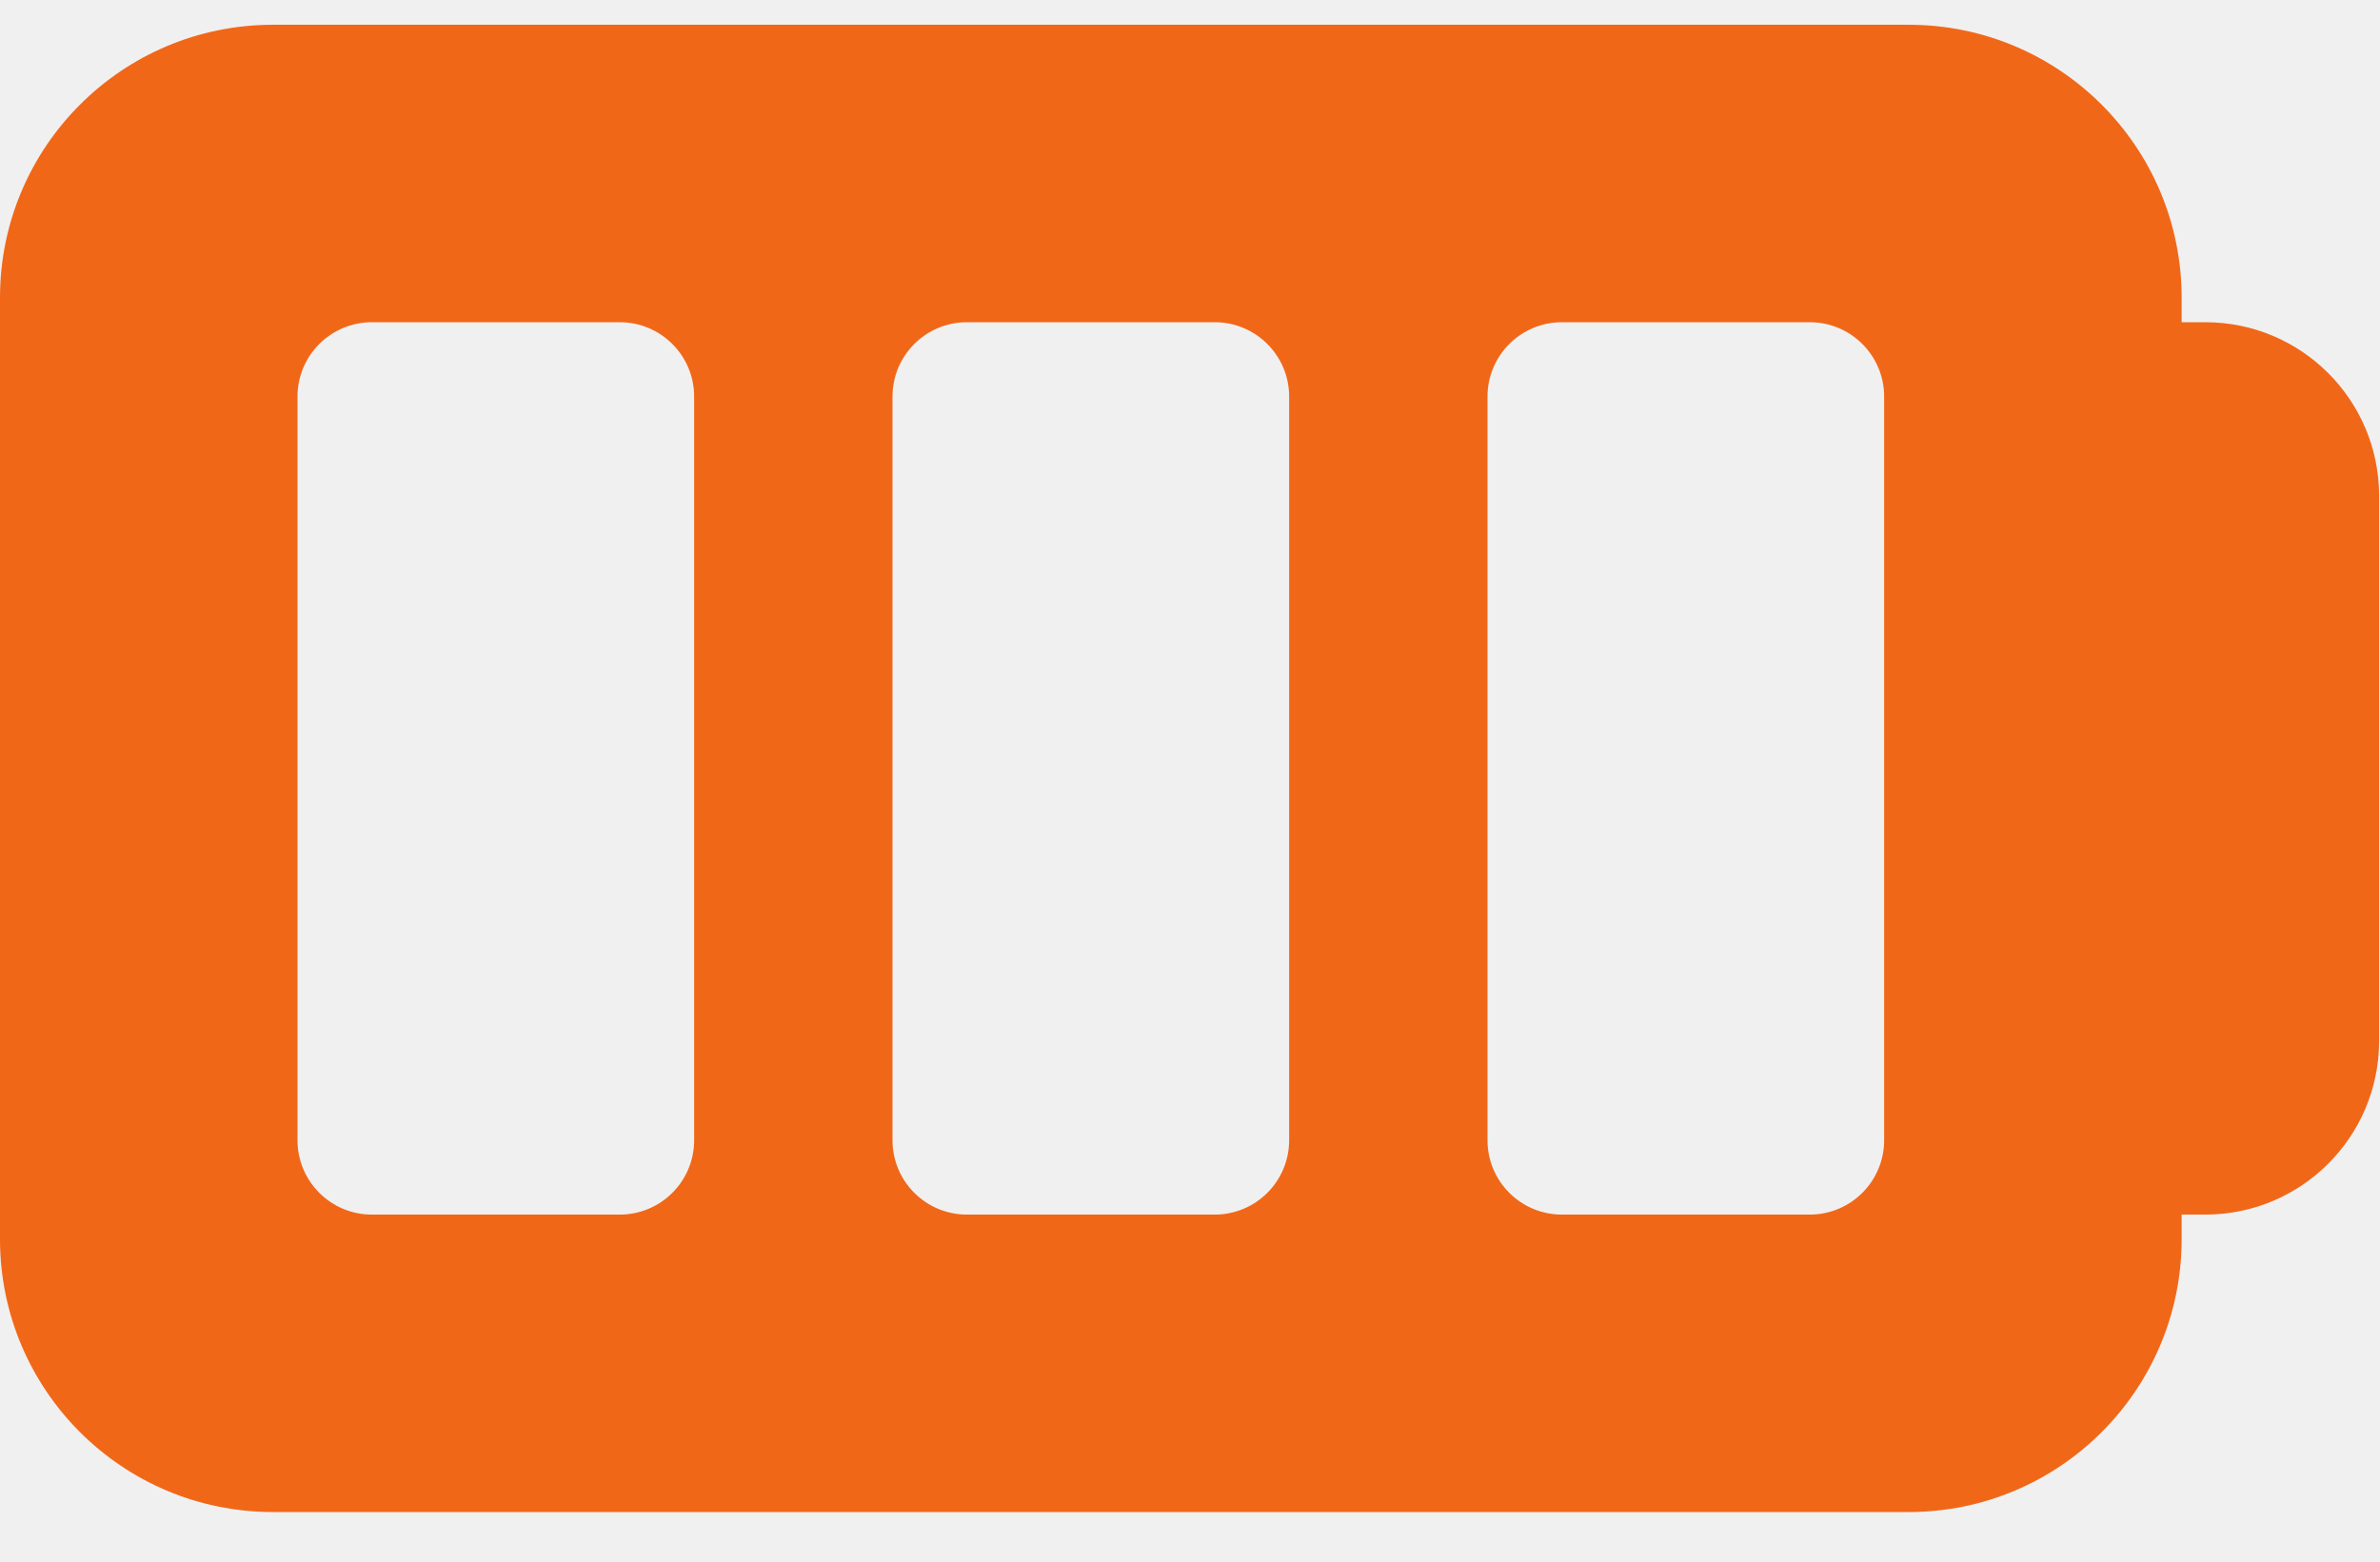
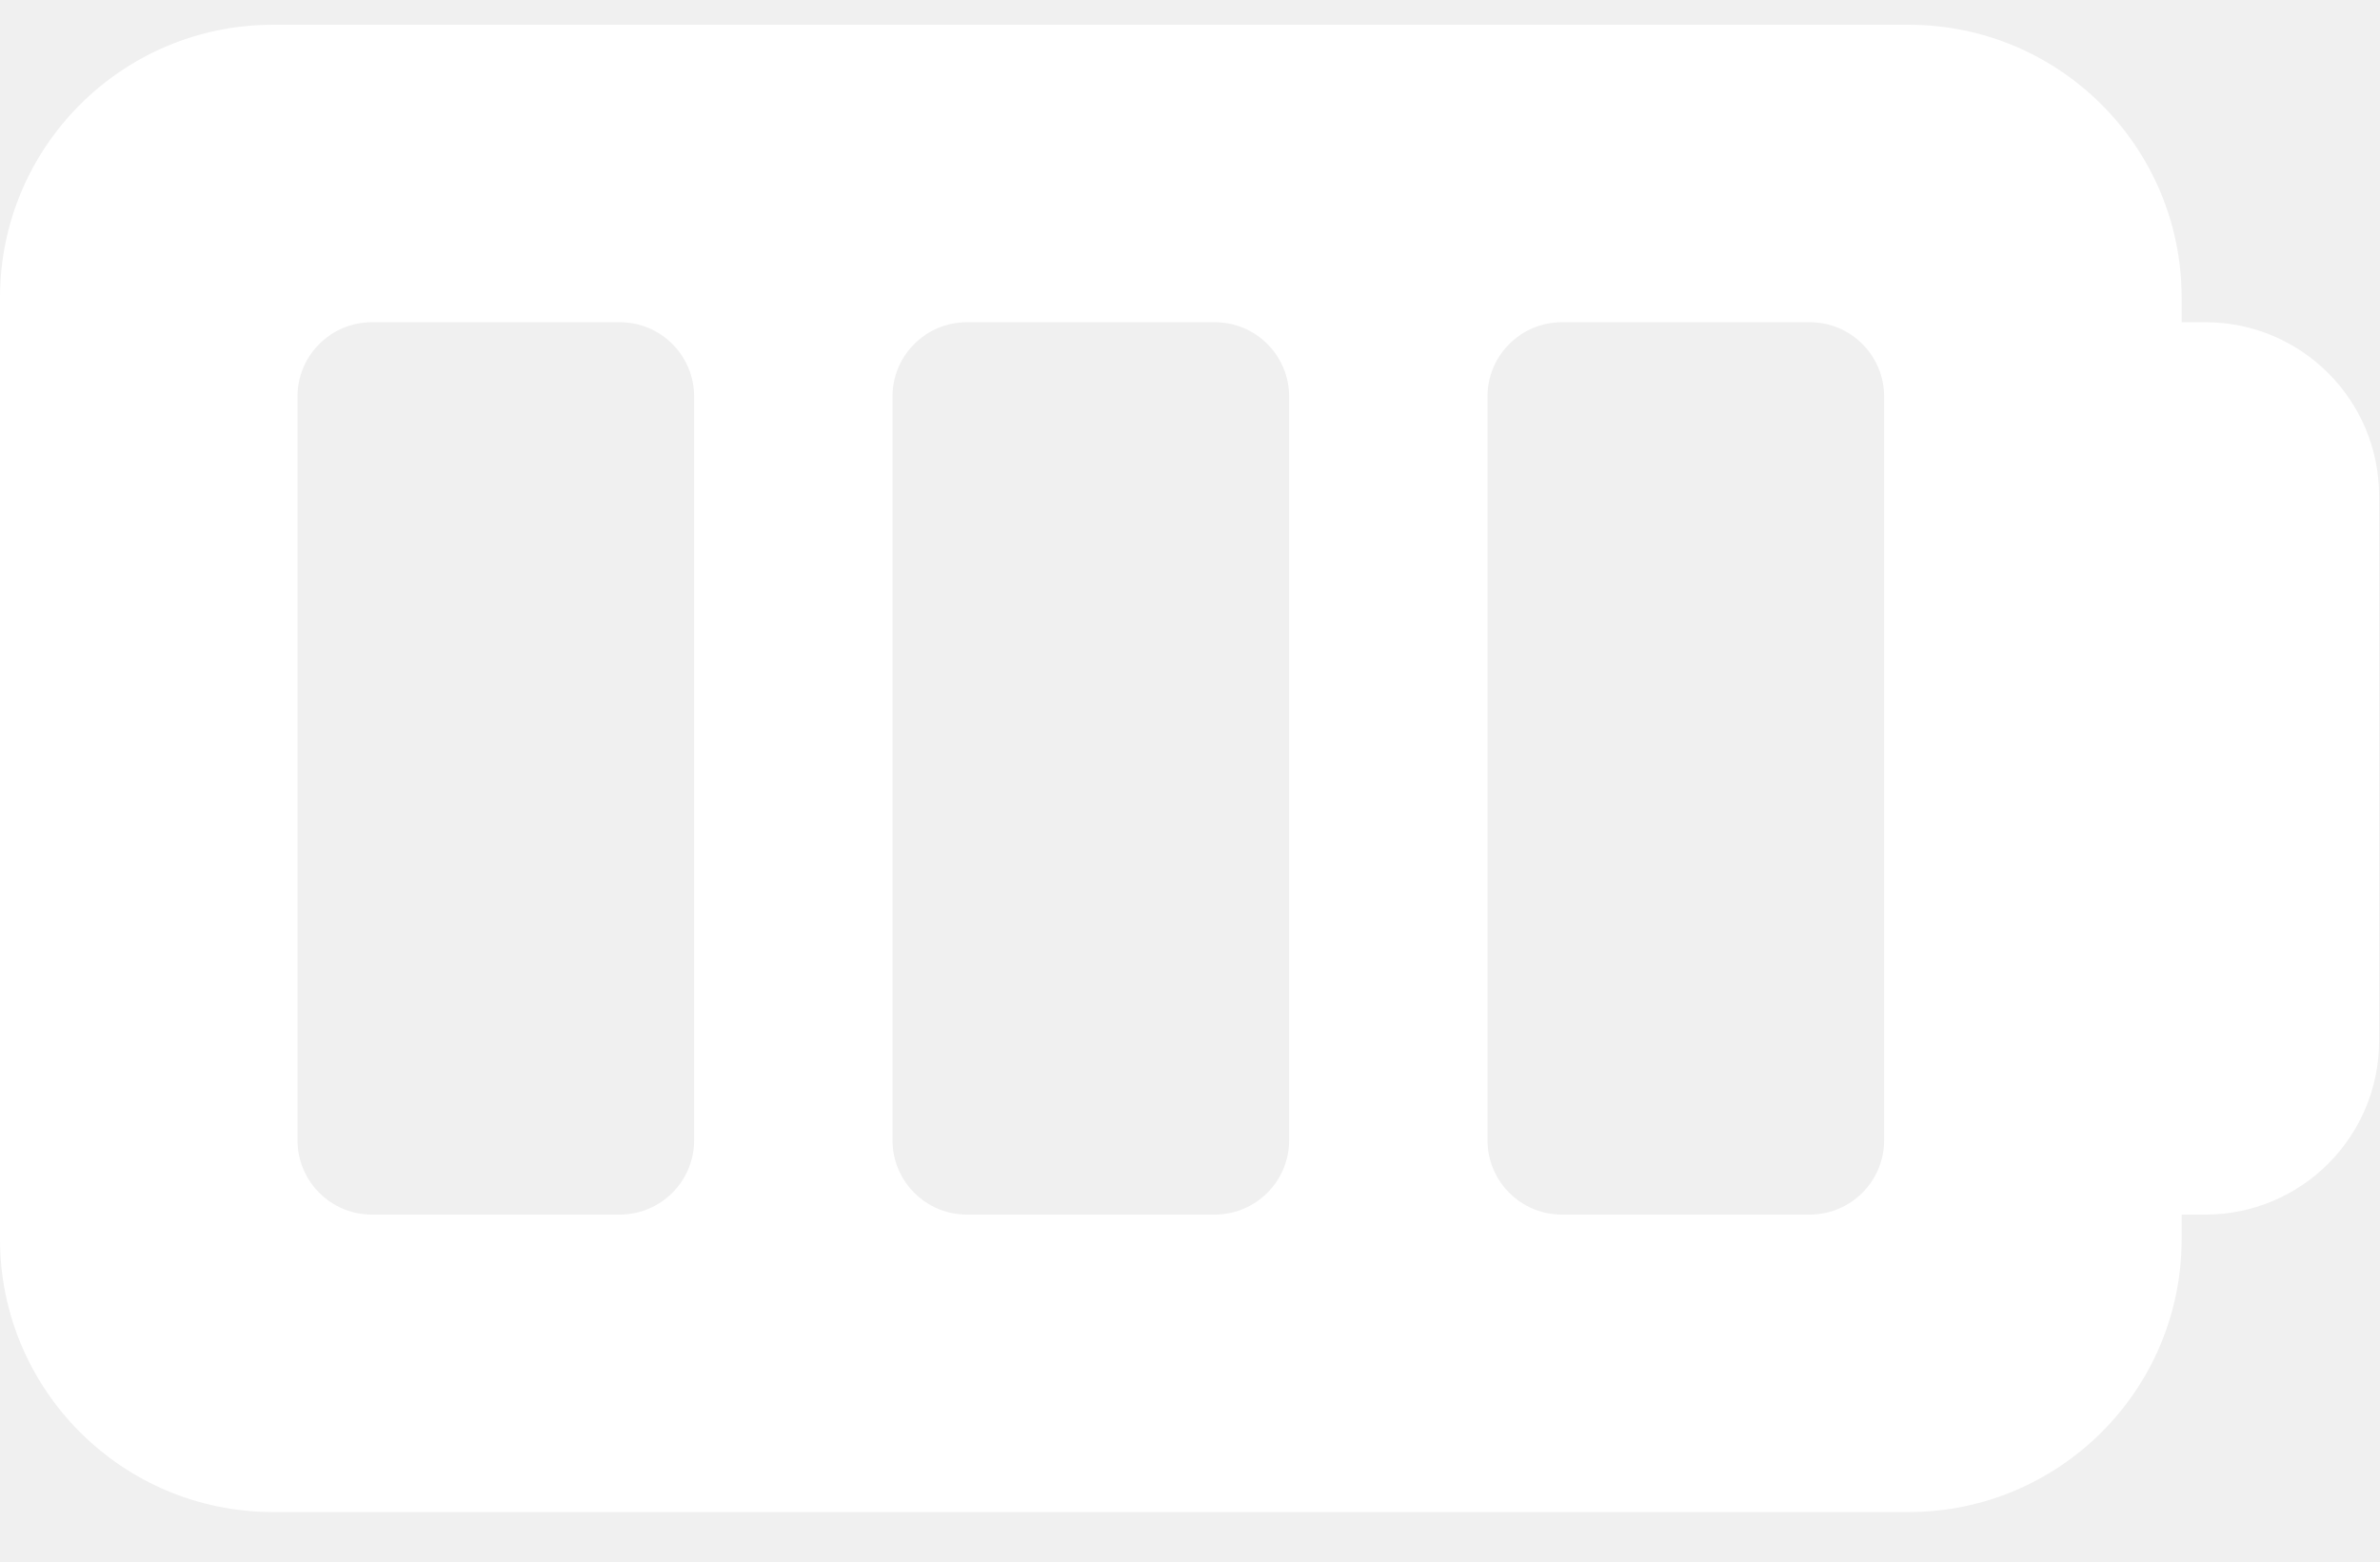
<svg xmlns="http://www.w3.org/2000/svg" width="32" height="21">
-   <path d="M29.655 4.333h-.322V4A3.67 3.67 0 0025.667.333h-22A3.67 3.67 0 000 4v12.667a3.67 3.67 0 003.667 3.666h22a3.67 3.67 0 003.666-3.666v-.334h.322A2.336 2.336 0 0031.988 14V6.667a2.336 2.336 0 00-2.333-2.334zm-20.322 11a1 1 0 01-1 1H5a1 1 0 01-1-1v-10a1 1 0 011-1h3.333a1 1 0 011 1v10zm8 0a1 1 0 01-1 1H13a1 1 0 01-1-1v-10a1 1 0 011-1h3.333a1 1 0 011 1v10zm8 0a1 1 0 01-1 1H21a1 1 0 01-1-1v-10a1 1 0 011-1h3.333a1 1 0 011 1v10z" fill="#f16718" fill-rule="nonzero" />
+   <path d="M29.655 4.333h-.322V4A3.67 3.67 0 0025.667.333h-22A3.67 3.67 0 000 4v12.667a3.67 3.67 0 003.667 3.666h22a3.67 3.67 0 003.666-3.666v-.334h.322A2.336 2.336 0 0031.988 14V6.667a2.336 2.336 0 00-2.333-2.334zm-20.322 11a1 1 0 01-1 1H5a1 1 0 01-1-1v-10a1 1 0 011-1h3.333a1 1 0 011 1v10zm8 0a1 1 0 01-1 1H13a1 1 0 01-1-1v-10a1 1 0 011-1h3.333a1 1 0 011 1v10zm8 0a1 1 0 01-1 1H21a1 1 0 01-1-1v-10a1 1 0 011-1h3.333a1 1 0 011 1v10z" fill="#fff" fill-rule="nonzero" />
</svg>
